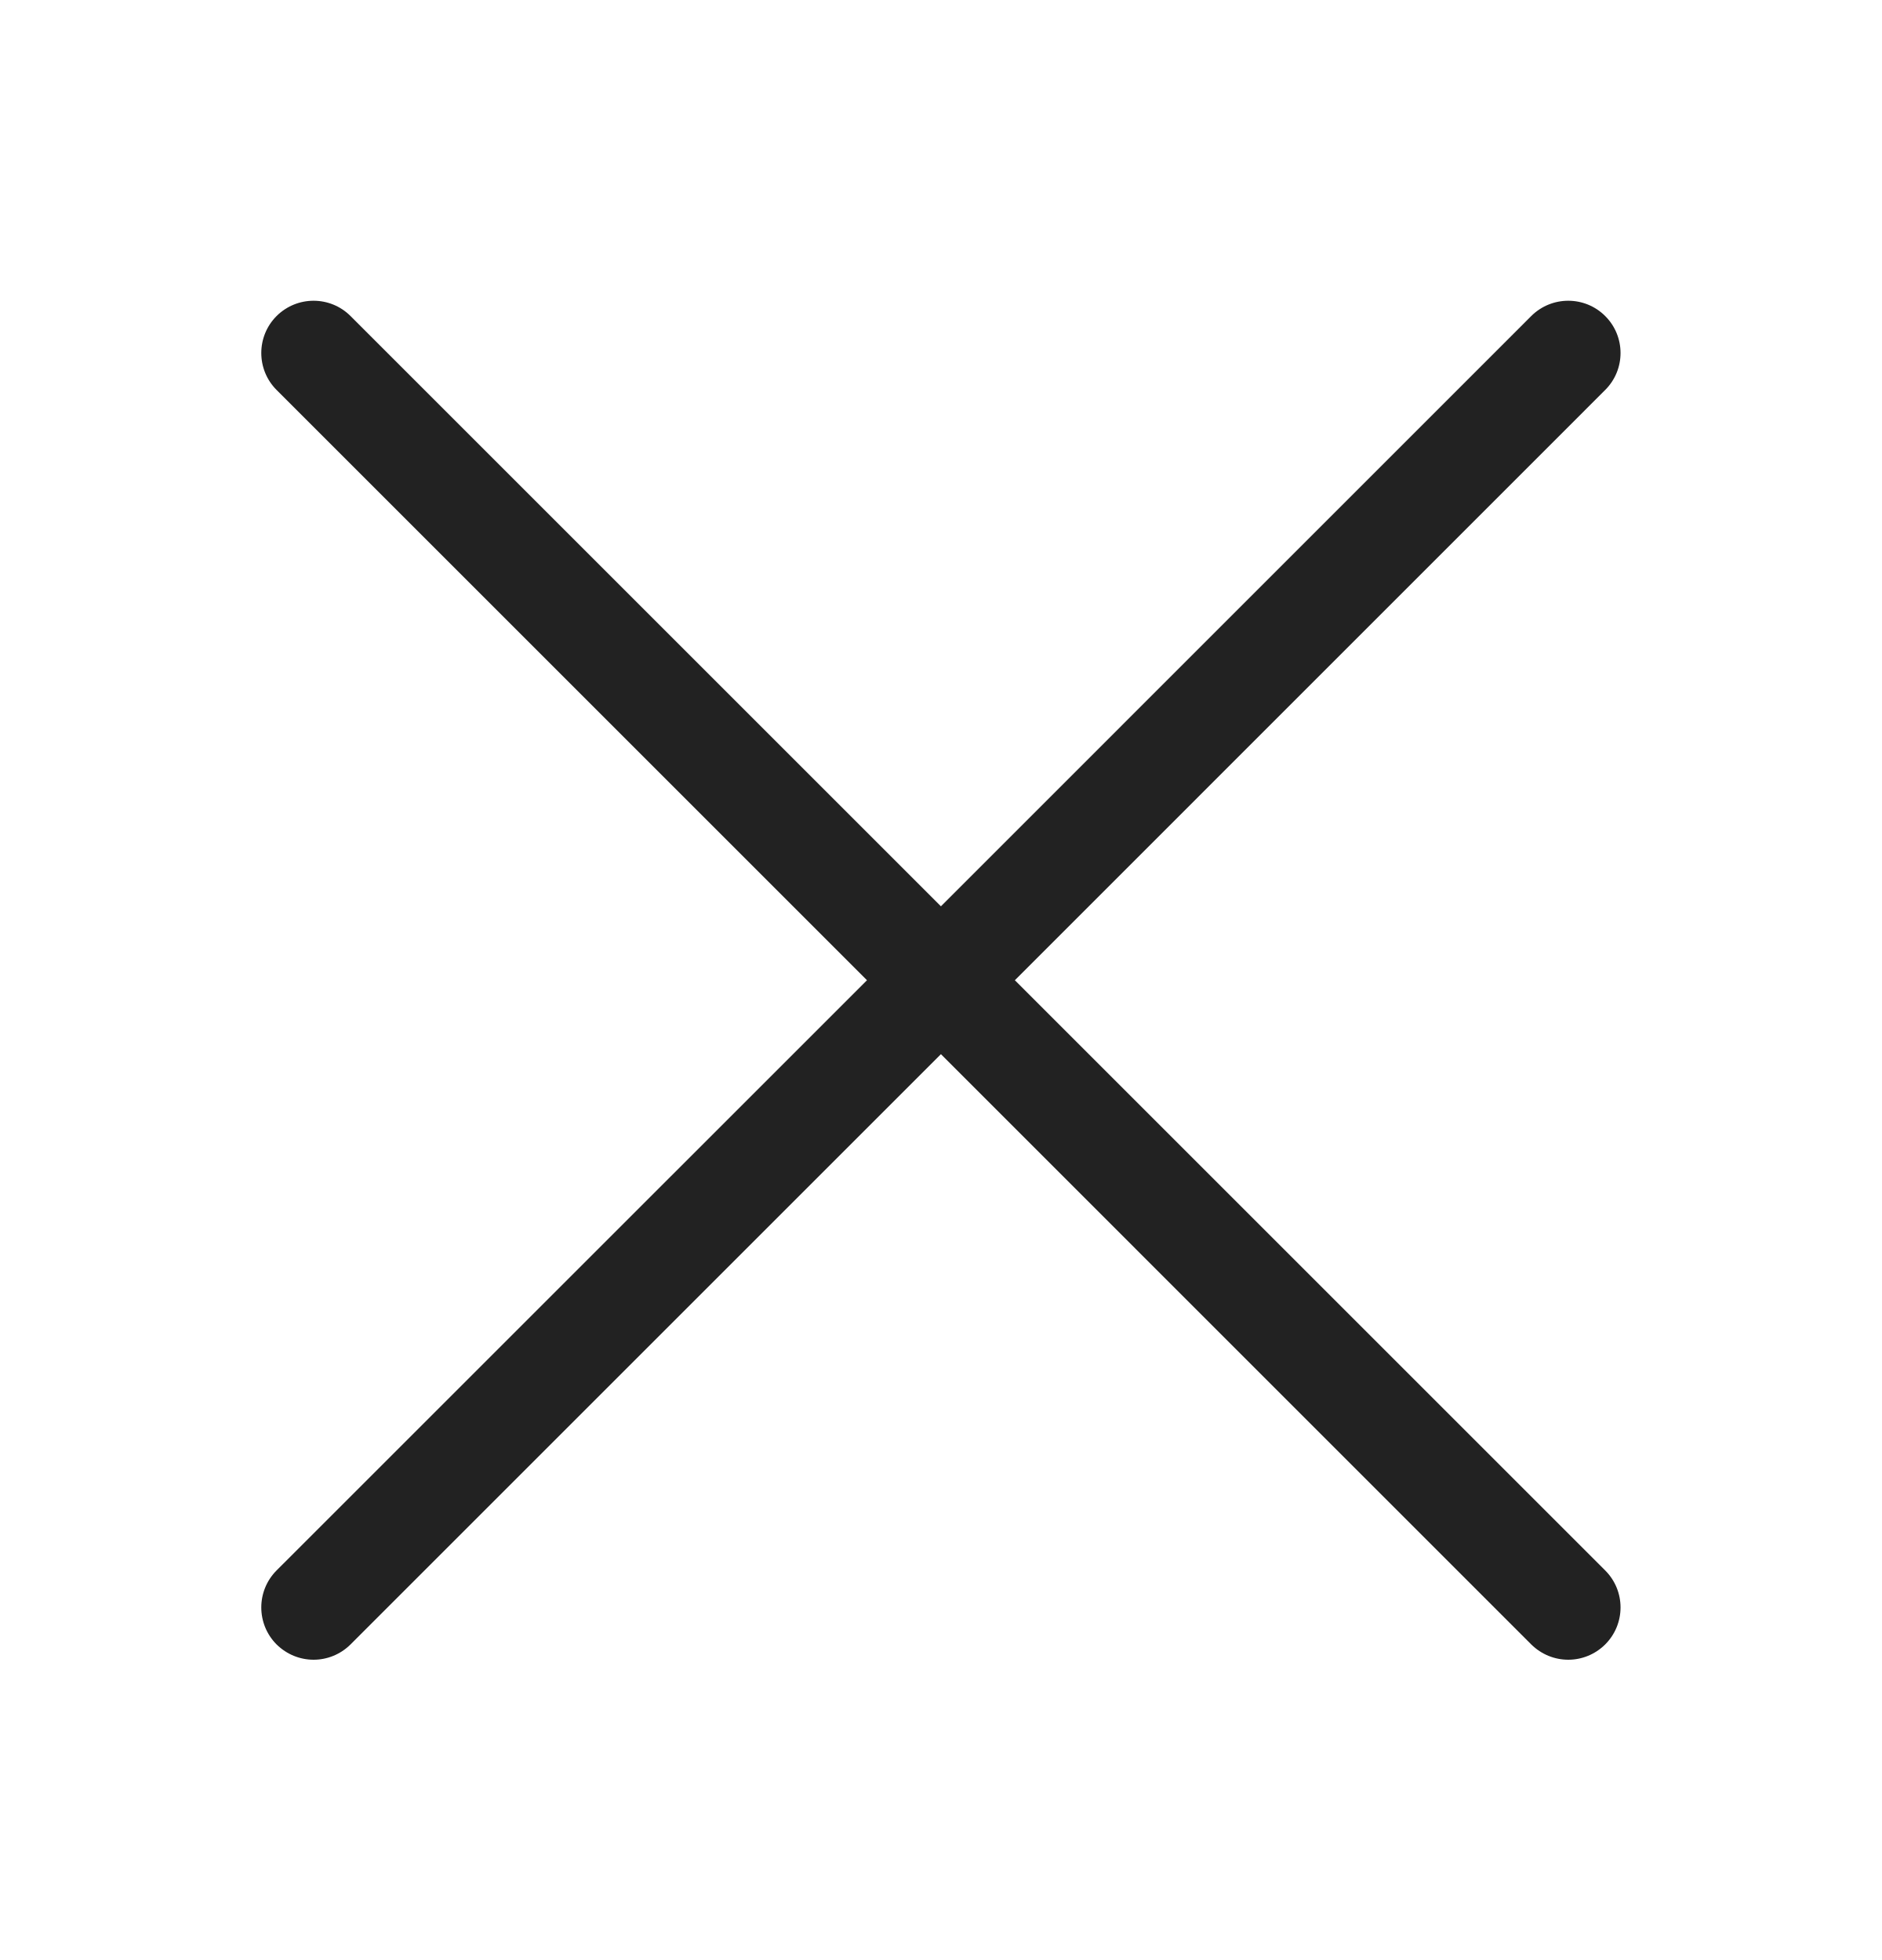
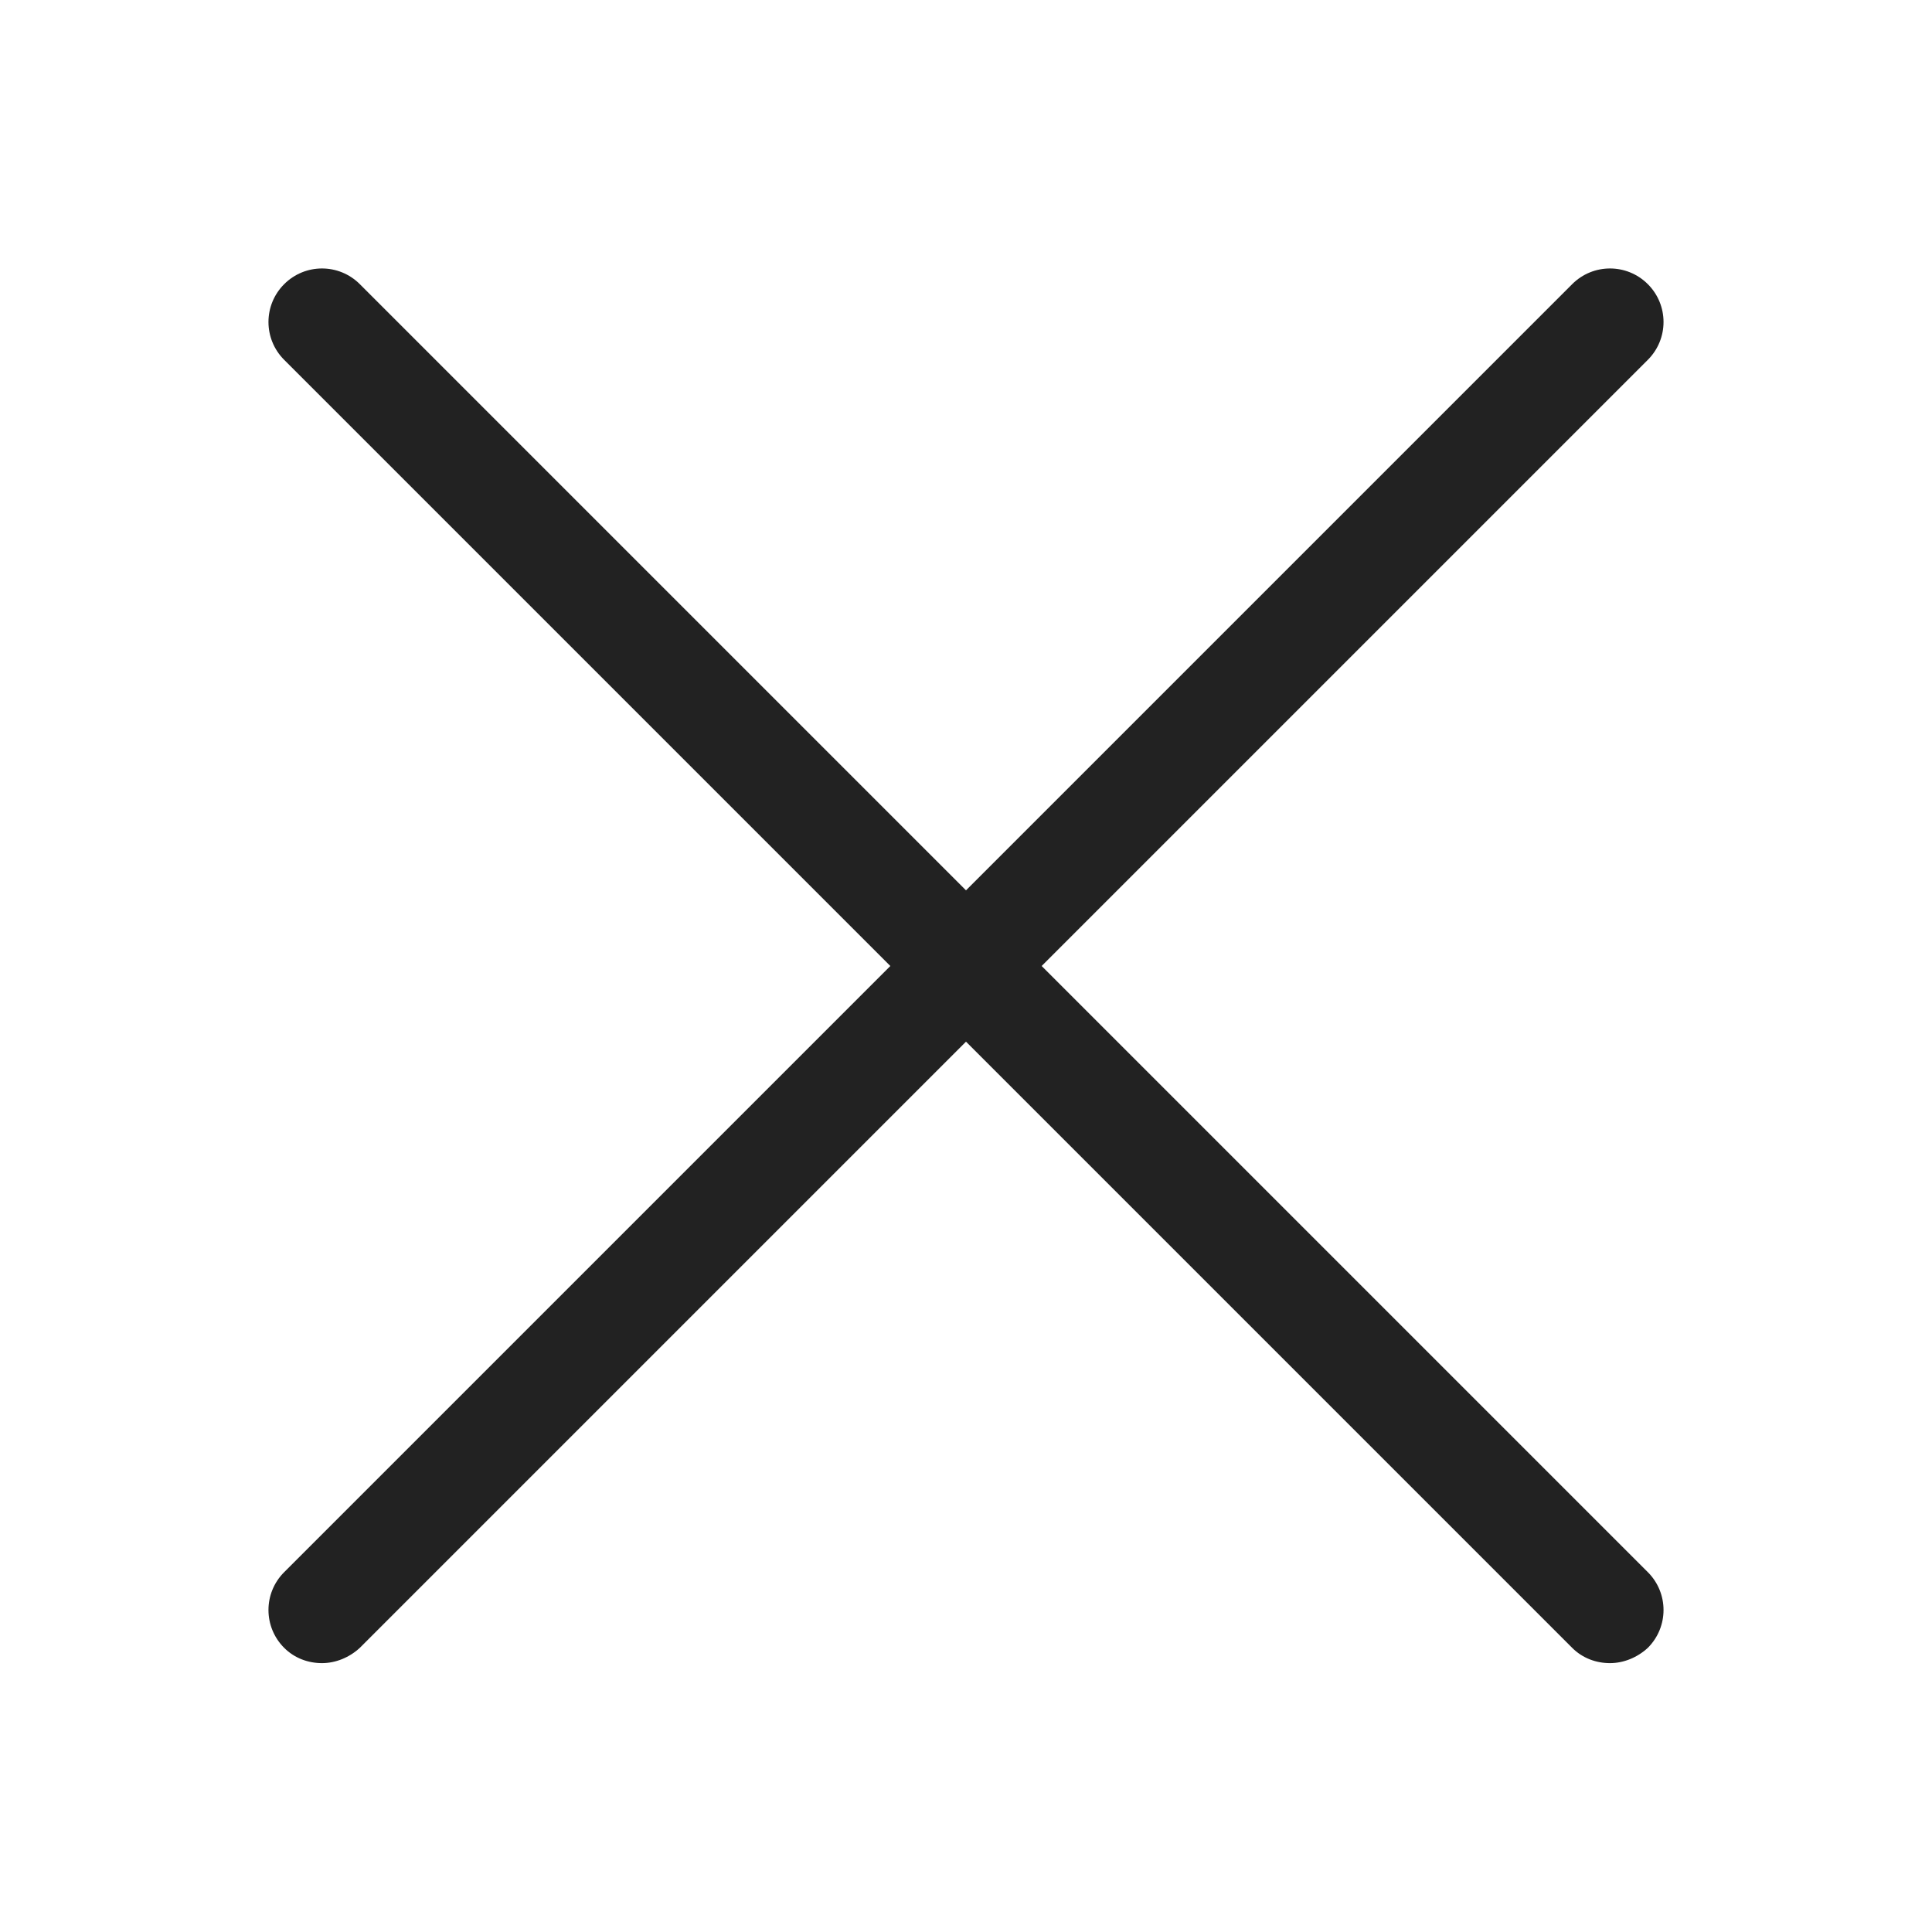
- <svg xmlns="http://www.w3.org/2000/svg" width="24" height="25" viewBox="0 0 24 25" fill="none">
-   <path d="M12.942 12.503L20.47 4.974C20.731 4.714 20.731 4.291 20.47 4.031C20.21 3.771 19.788 3.771 19.527 4.031L11.999 11.56L4.47 4.031C4.21 3.771 3.788 3.771 3.527 4.031C3.267 4.291 3.267 4.714 3.527 4.974L11.056 12.503L3.527 20.031C3.267 20.292 3.267 20.714 3.527 20.975C3.658 21.104 3.828 21.17 3.999 21.17C4.17 21.17 4.34 21.104 4.47 20.975L11.999 13.446L19.527 20.975C19.658 21.104 19.828 21.17 19.999 21.17C20.17 21.17 20.34 21.104 20.47 20.975C20.731 20.714 20.731 20.292 20.47 20.031L12.942 12.503Z" fill="#222222" />
+ <svg xmlns="http://www.w3.org/2000/svg" width="24" height="24" viewBox="0 0 24 24" fill="none">
+   <path d="M12.94 12L20.47 4.47C20.73 4.21 20.73 3.79 20.47 3.53C20.21 3.27 19.79 3.27 19.53 3.53L12 11.06L4.47 3.53C4.21 3.27 3.79 3.27 3.53 3.53C3.27 3.79 3.27 4.21 3.53 4.47L11.06 12L3.53 19.53C3.27 19.79 3.27 20.21 3.53 20.47C3.66 20.6 3.83 20.66 4 20.66C4.17 20.66 4.34 20.59 4.47 20.47L12 12.94L19.53 20.47C19.66 20.6 19.83 20.66 20 20.66C20.17 20.66 20.34 20.59 20.47 20.47C20.73 20.21 20.73 19.79 20.47 19.53L12.94 12Z" fill="#222222" />
</svg>
